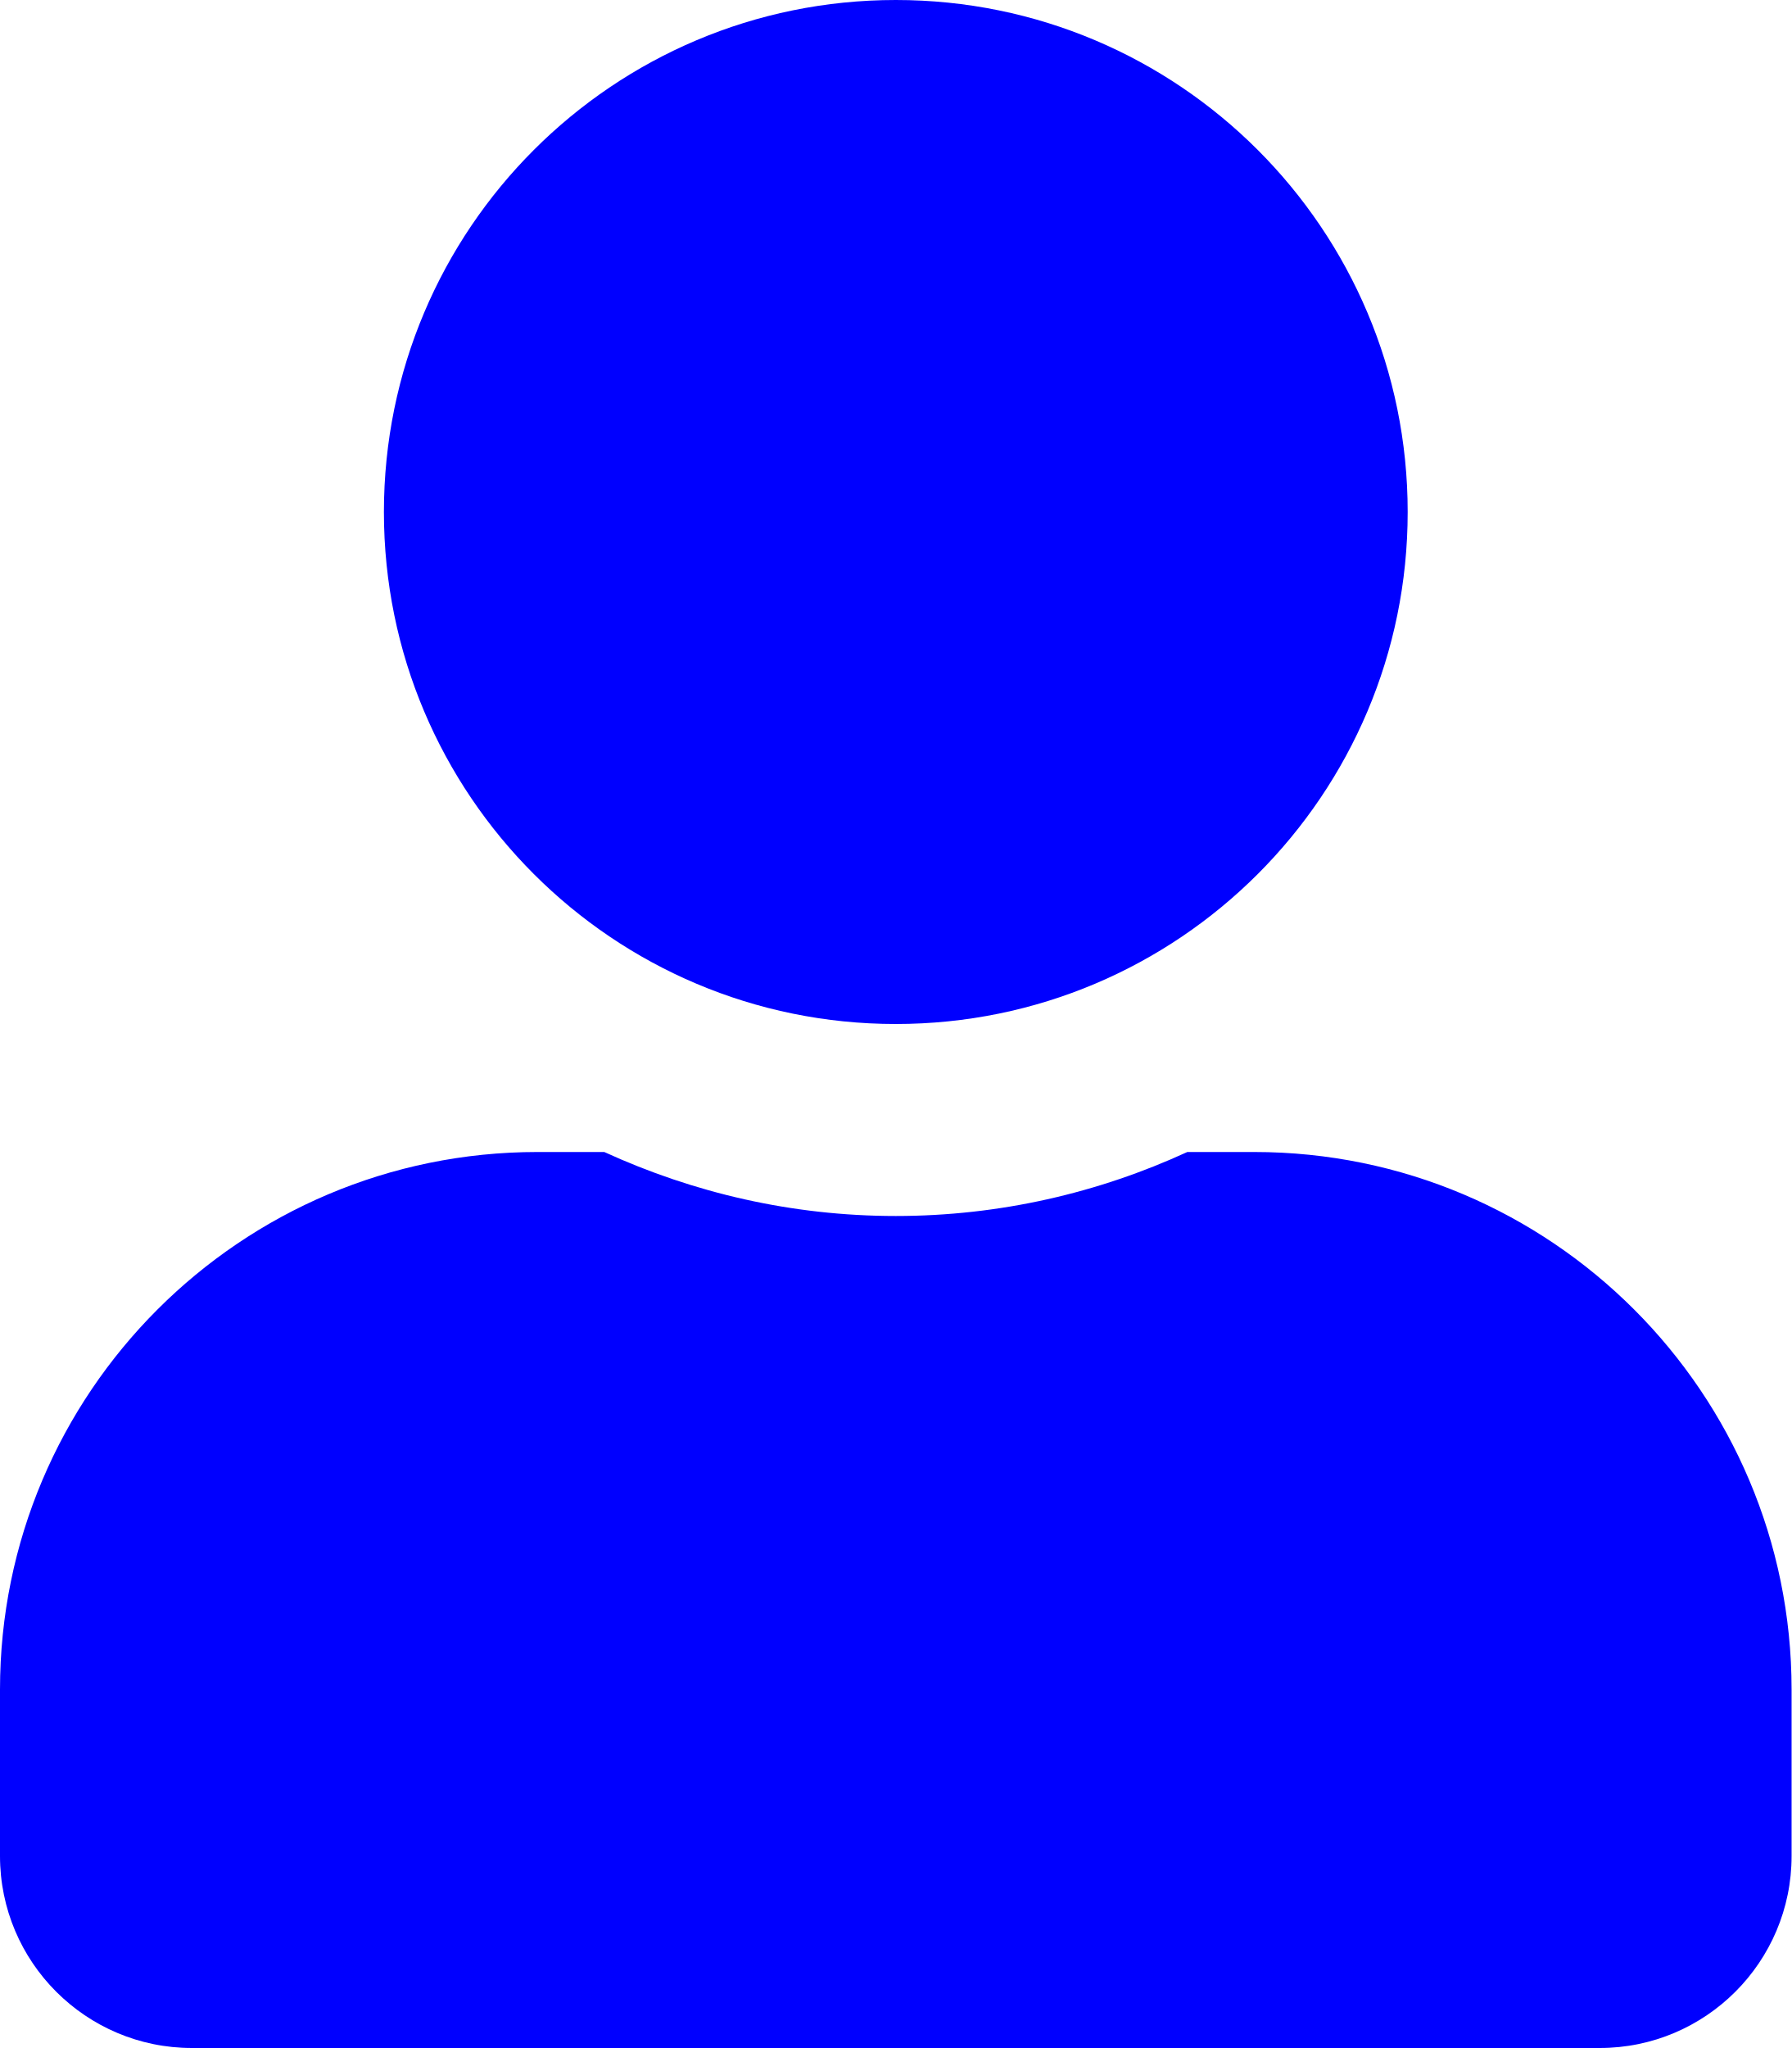
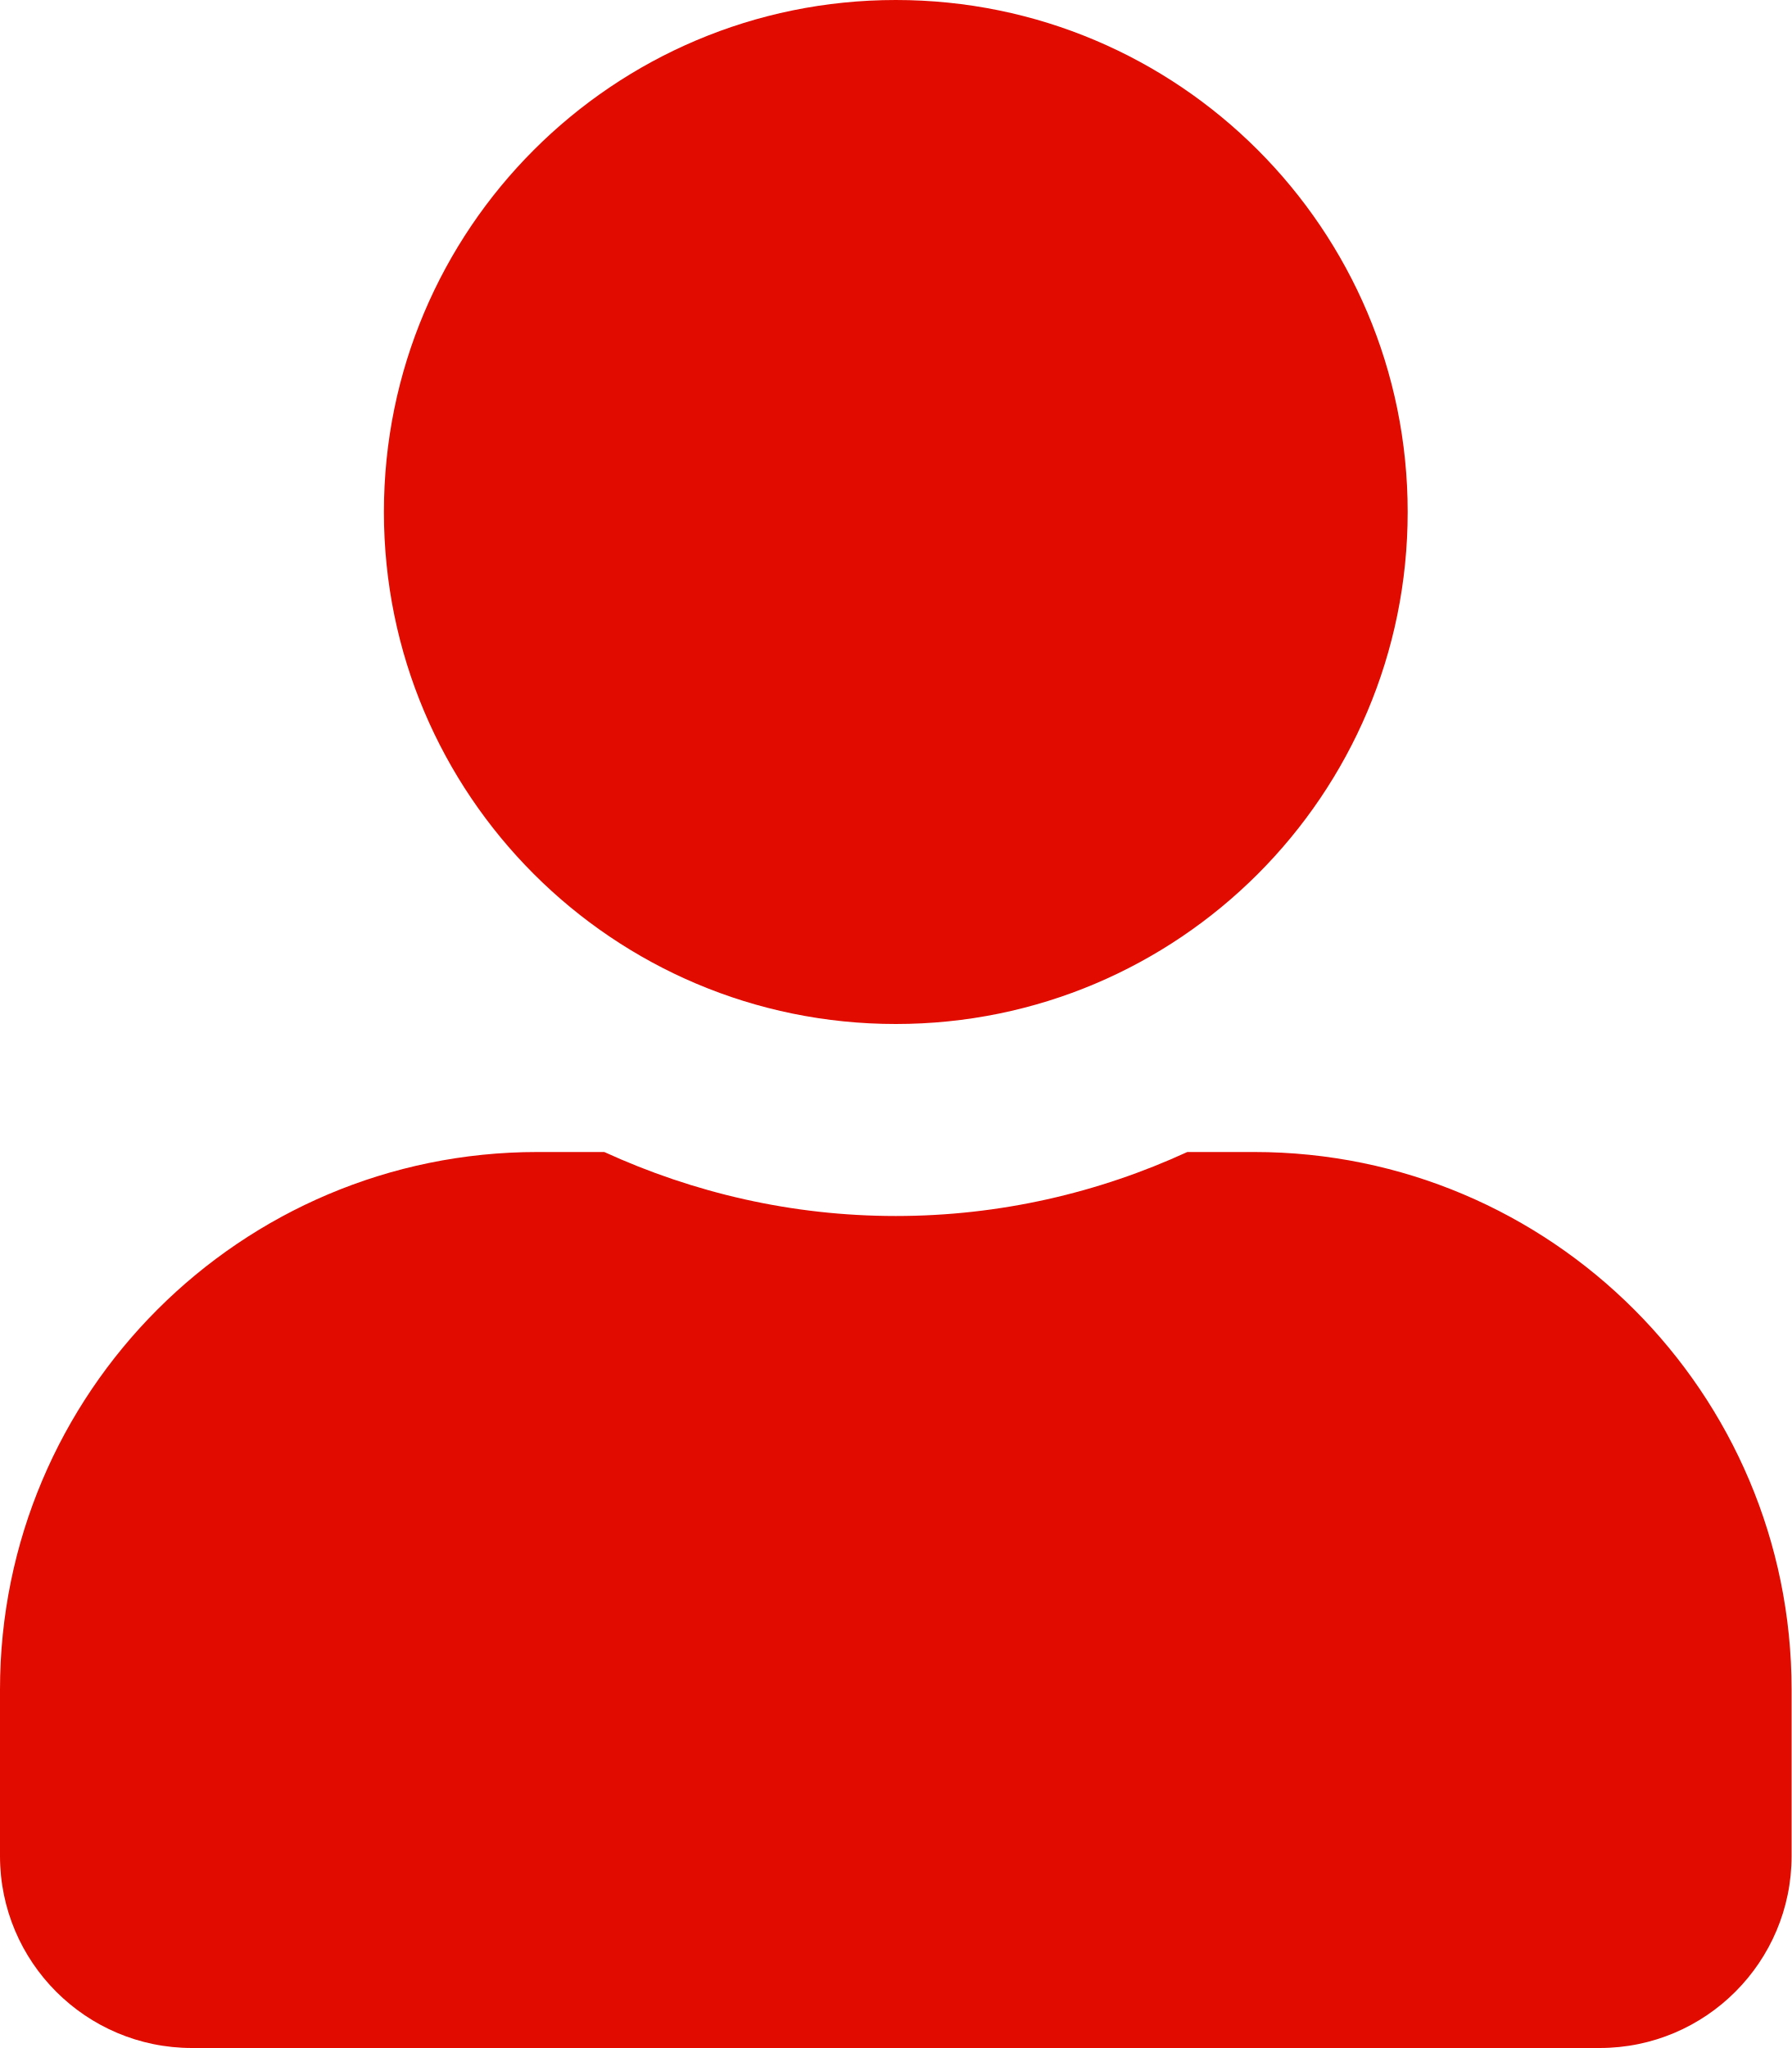
<svg xmlns="http://www.w3.org/2000/svg" aria-hidden="true" focusable="false" data-prefix="fas" data-icon="user" class="svg-inline--fa fa-user fa-w-14" role="img" viewBox="0 0 448 512">
-   <path fill="blue" d="M224 256c70.7 0 128-57.3 128-128S294.7 0 224 0 96 57.3 96 128s57.3 128 128 128zm89.6 32h-16.7c-22.2 10.2-46.9 16-72.9 16s-50.6-5.8-72.9-16h-16.7C60.2 288 0 348.2 0 422.4V464c0 26.5 21.5 48 48 48h352c26.5 0 48-21.5 48-48v-41.6c0-74.2-60.2-134.4-134.4-134.4z" />
+   <path fill="#E20B00" d="M224 256c70.7 0 128-57.3 128-128S294.7 0 224 0 96 57.3 96 128s57.3 128 128 128zm89.6 32h-16.7c-22.2 10.2-46.9 16-72.9 16s-50.6-5.8-72.9-16h-16.7C60.2 288 0 348.2 0 422.4V464c0 26.5 21.5 48 48 48h352c26.5 0 48-21.5 48-48v-41.6c0-74.2-60.2-134.4-134.4-134.4z" />
</svg>
